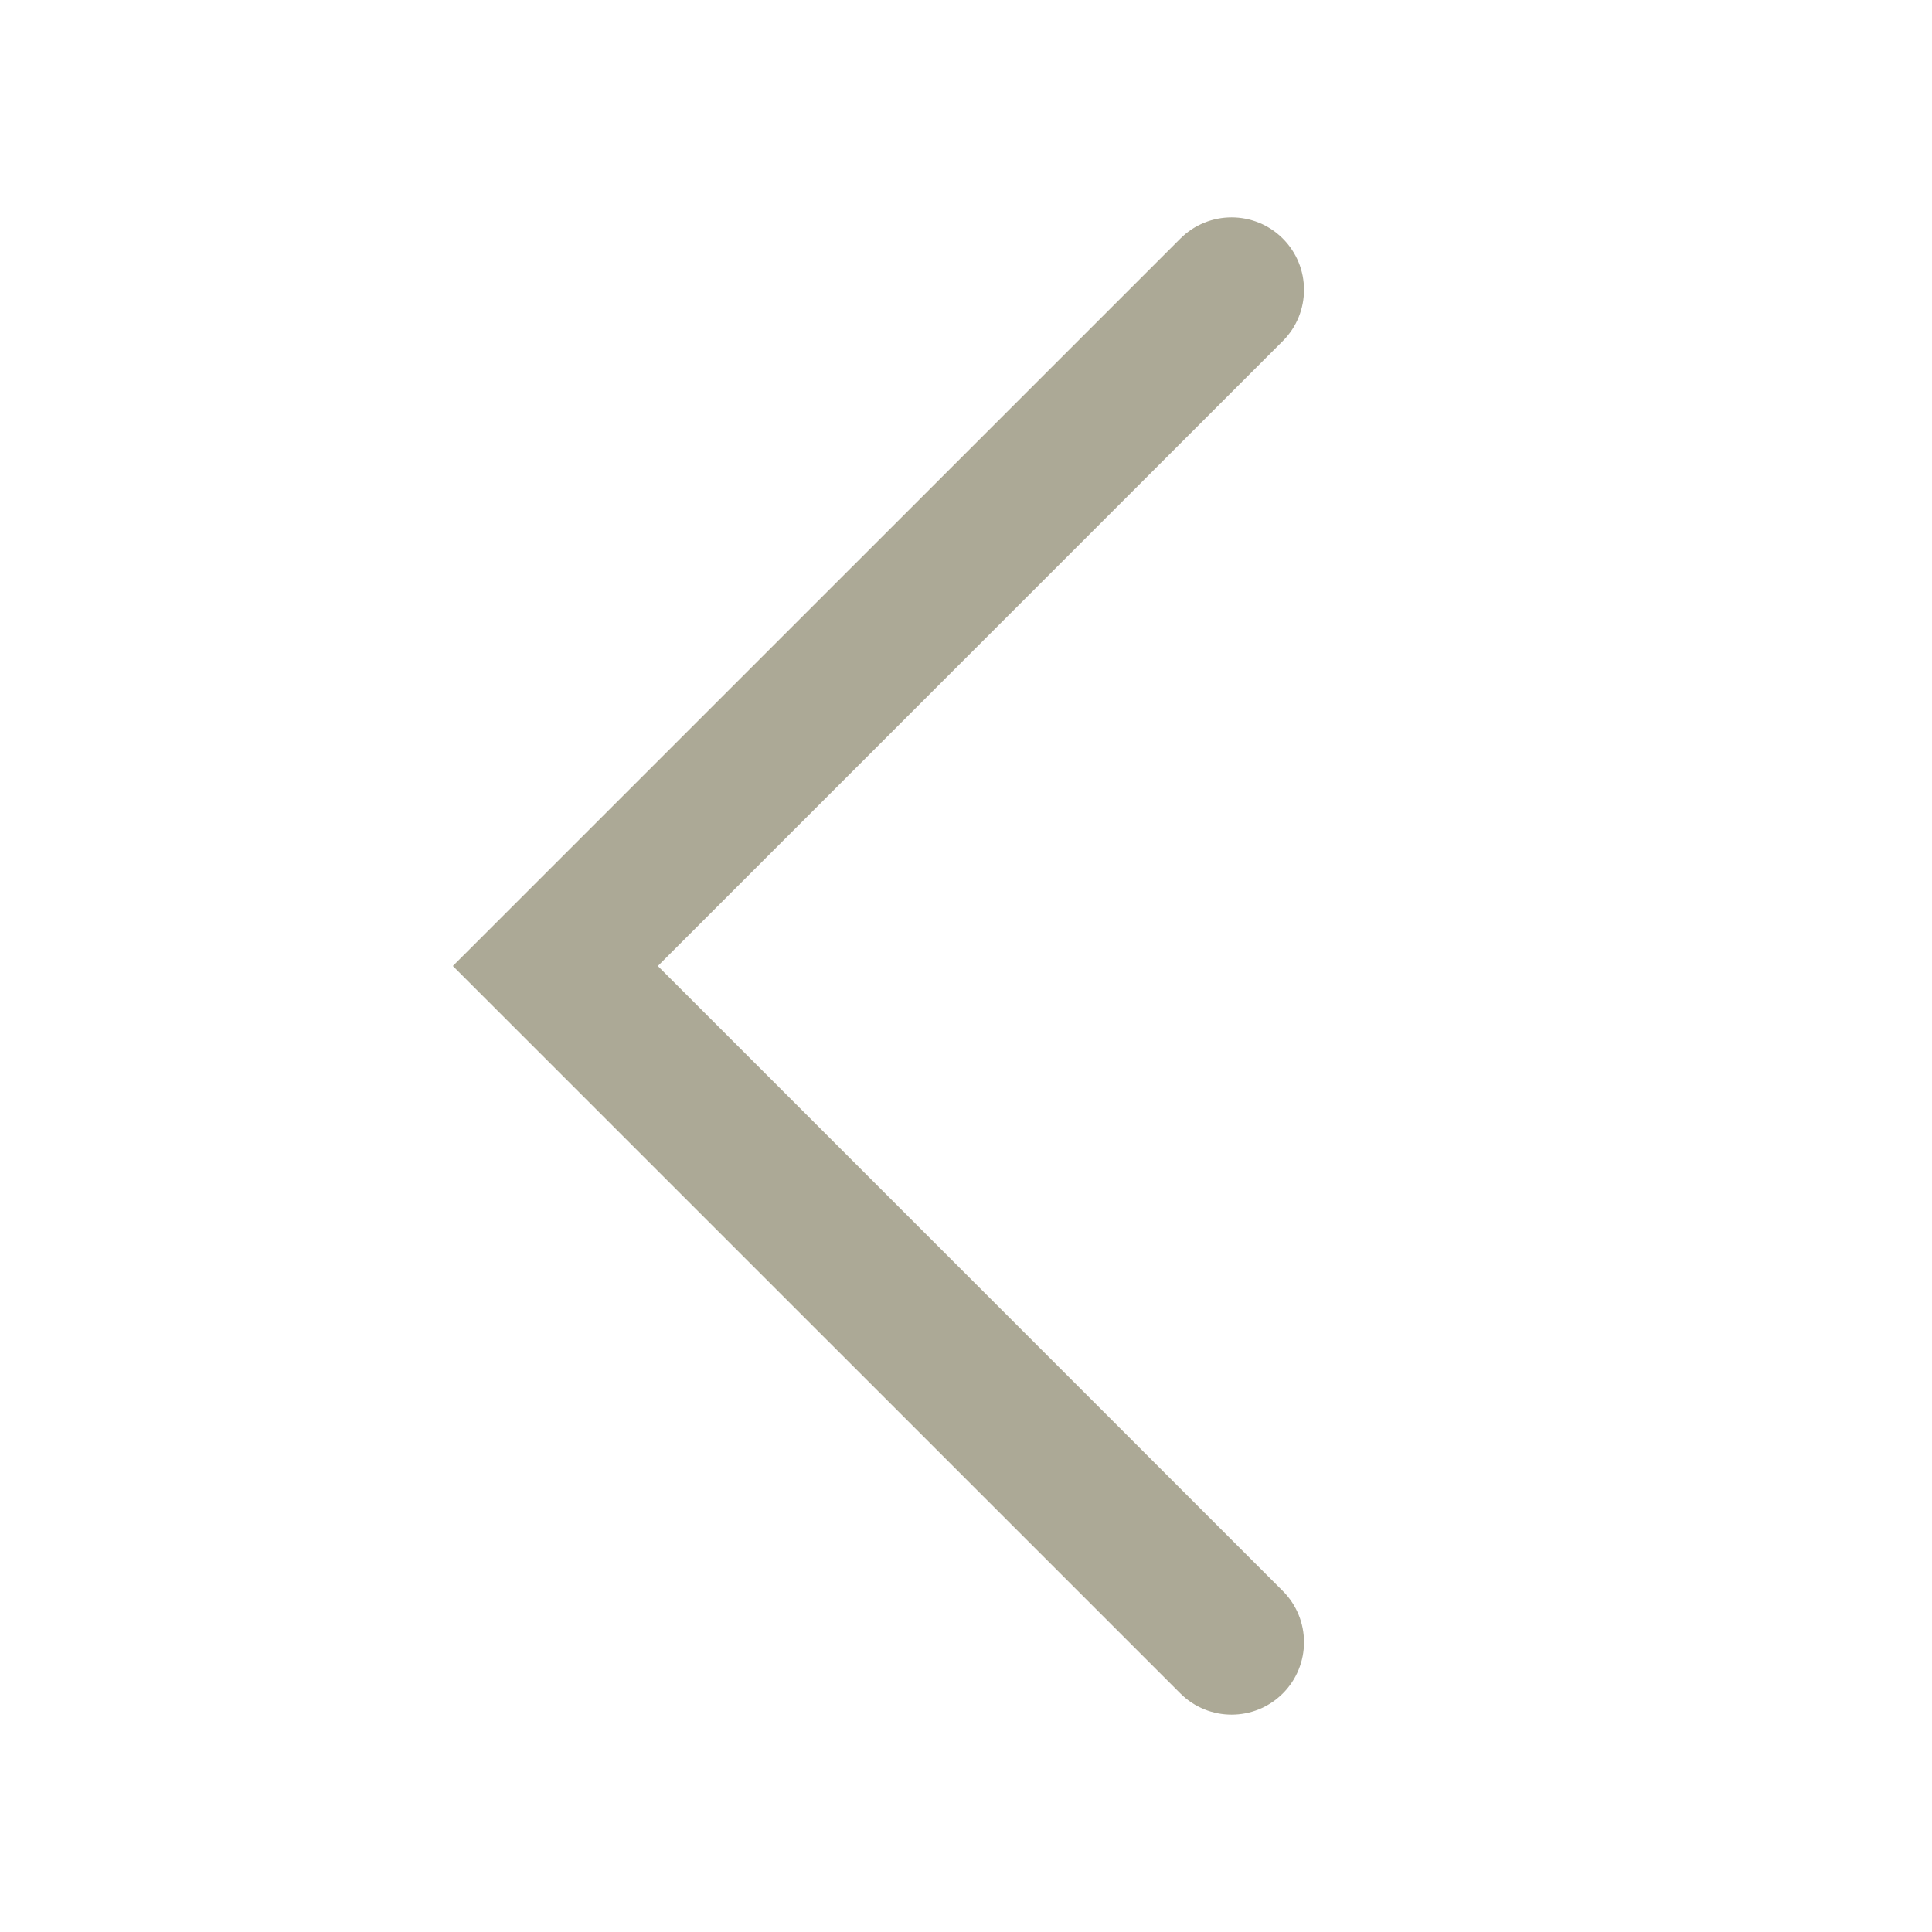
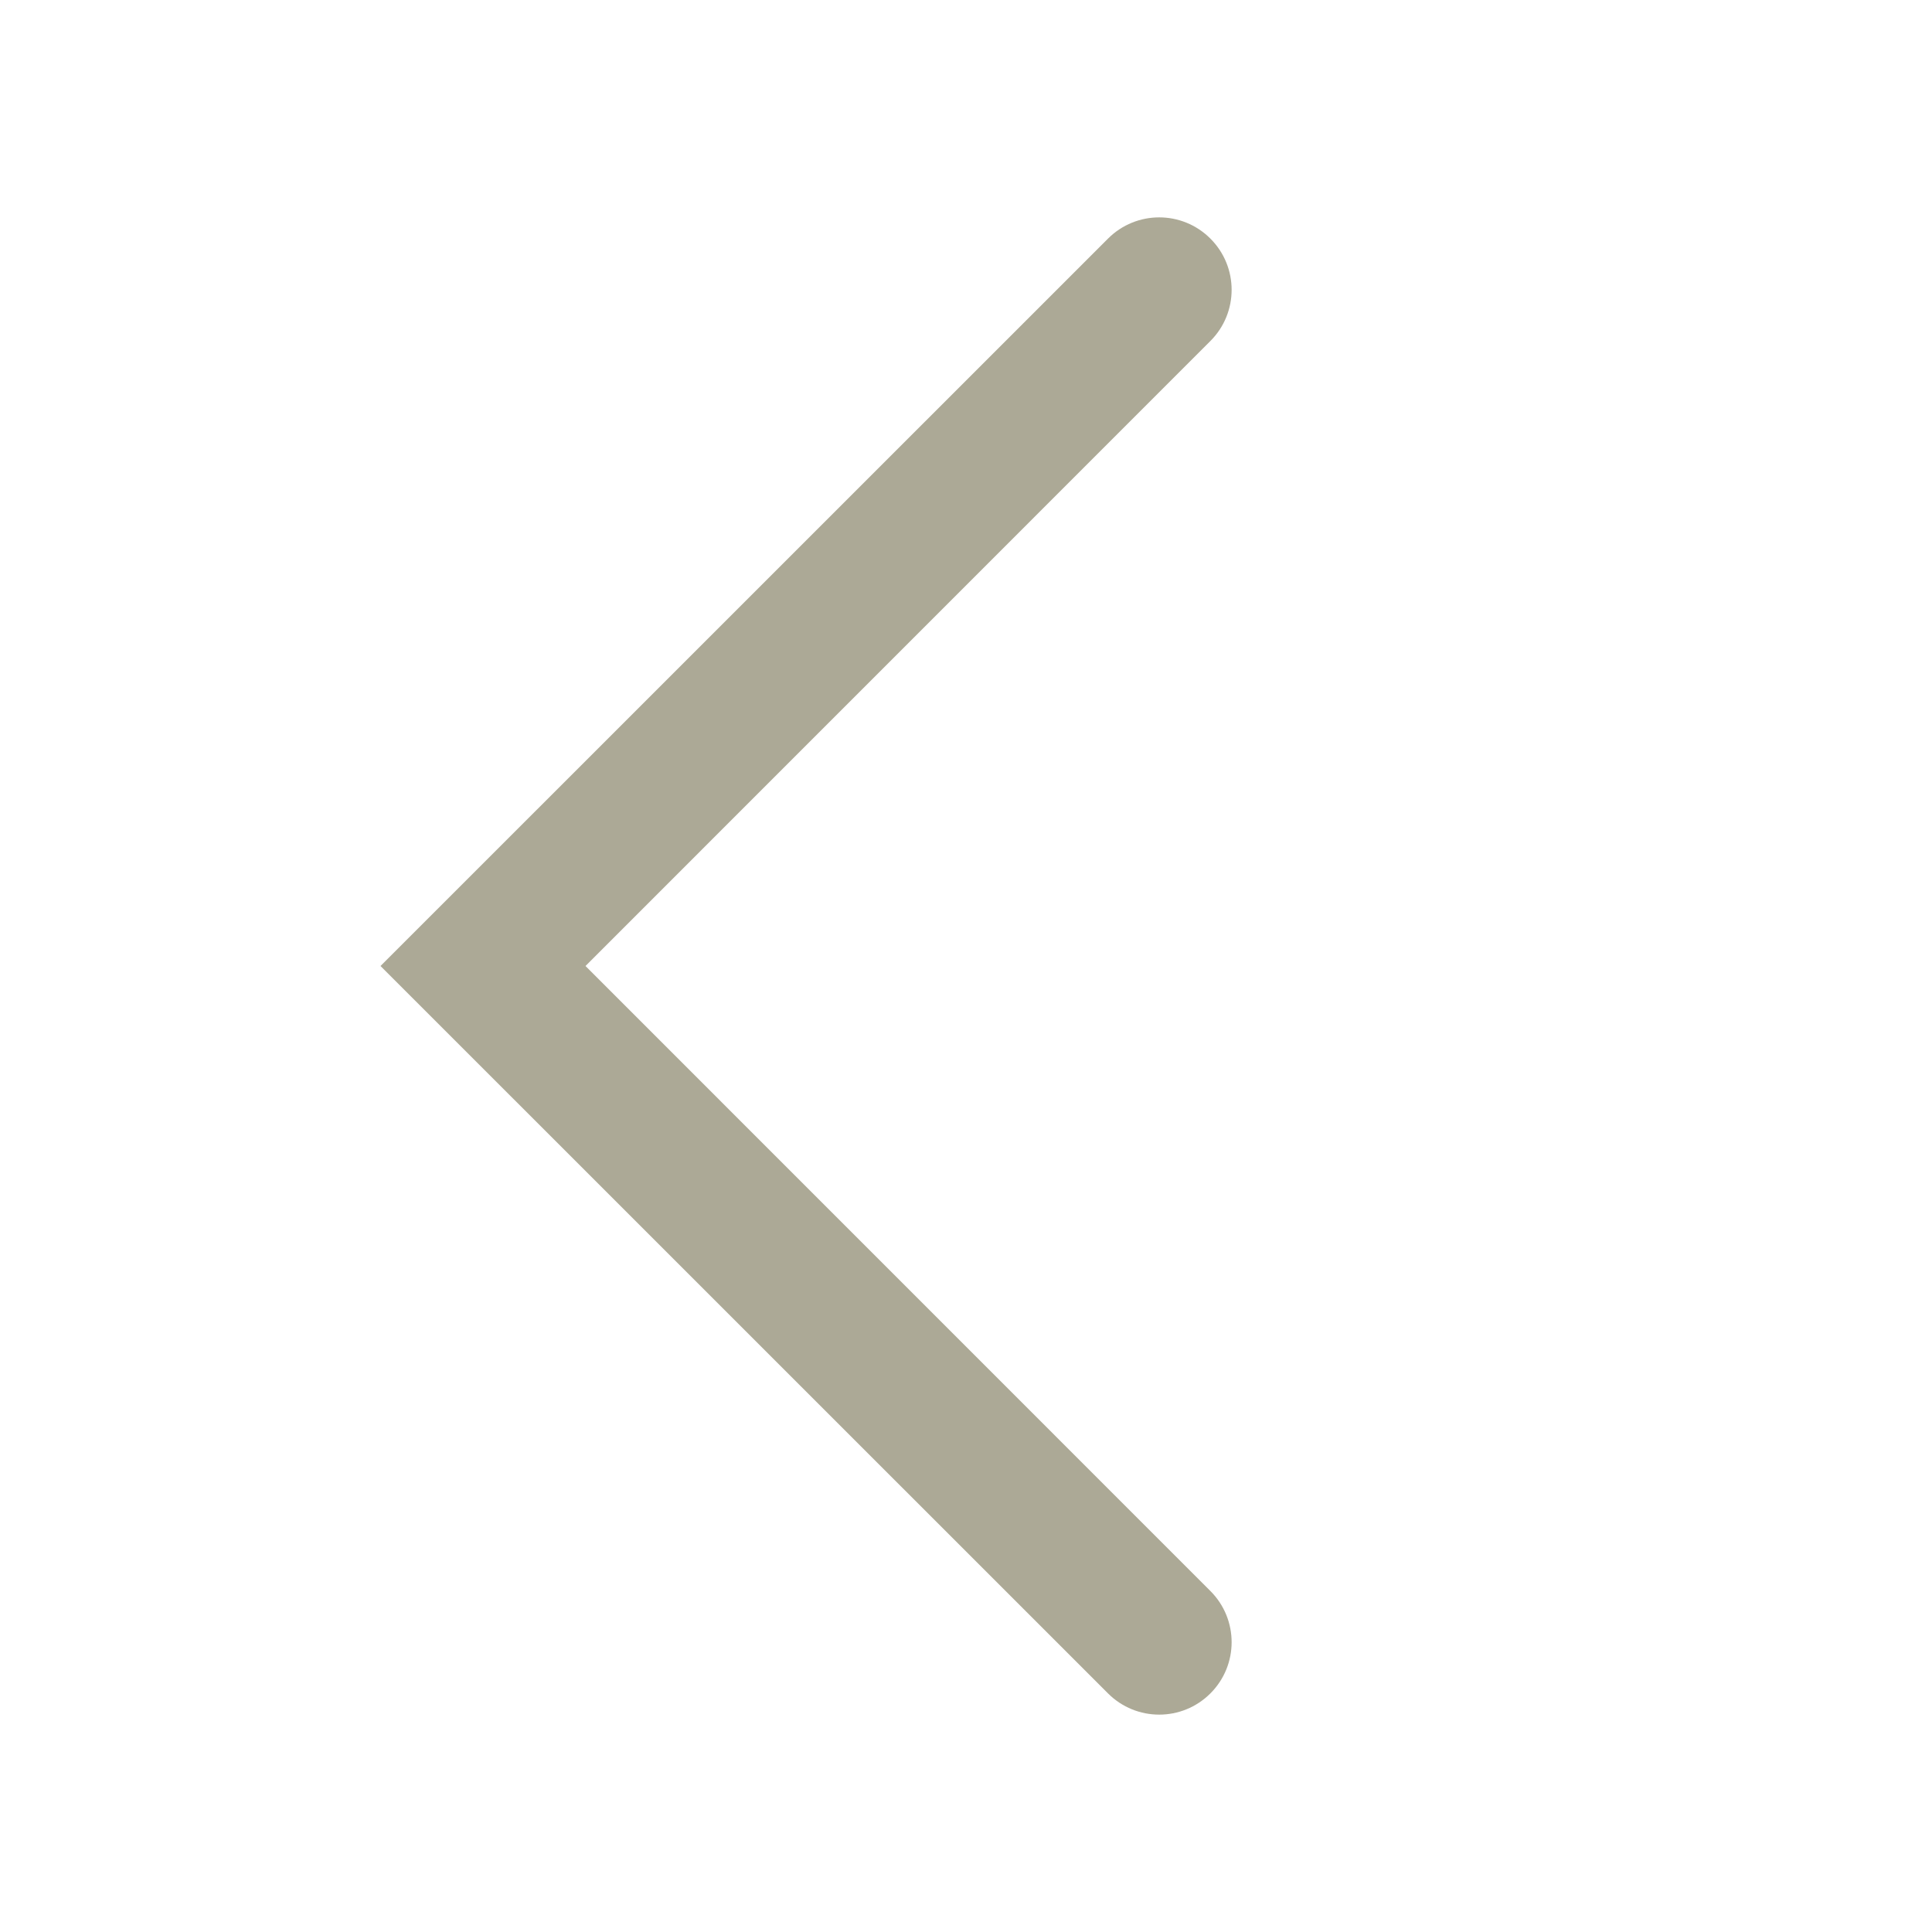
<svg xmlns="http://www.w3.org/2000/svg" width="20" height="20" viewBox="0 0 20 20" fill="none">
-   <path fill-rule="evenodd" clip-rule="evenodd" d="M13.28 2.47C12.987 2.177 12.512 2.177 12.219 2.47L4.688 10L12.219 17.53C12.512 17.823 12.987 17.823 13.28 17.53C13.572 17.237 13.572 16.763 13.28 16.47L6.81 10L13.28 3.53C13.572 3.237 13.572 2.763 13.28 2.47Z" fill="#ACA996" />
+   <path fill-rule="evenodd" clip-rule="evenodd" d="M12.53 2.47C12.237 2.177 11.763 2.177 11.47 2.47L3.939 10L11.47 17.53C11.763 17.823 12.237 17.823 12.53 17.53C12.823 17.237 12.823 16.763 12.53 16.47L6.061 10L12.53 3.53C12.823 3.237 12.823 2.763 12.53 2.47Z" fill="#ACA996" />
</svg>
